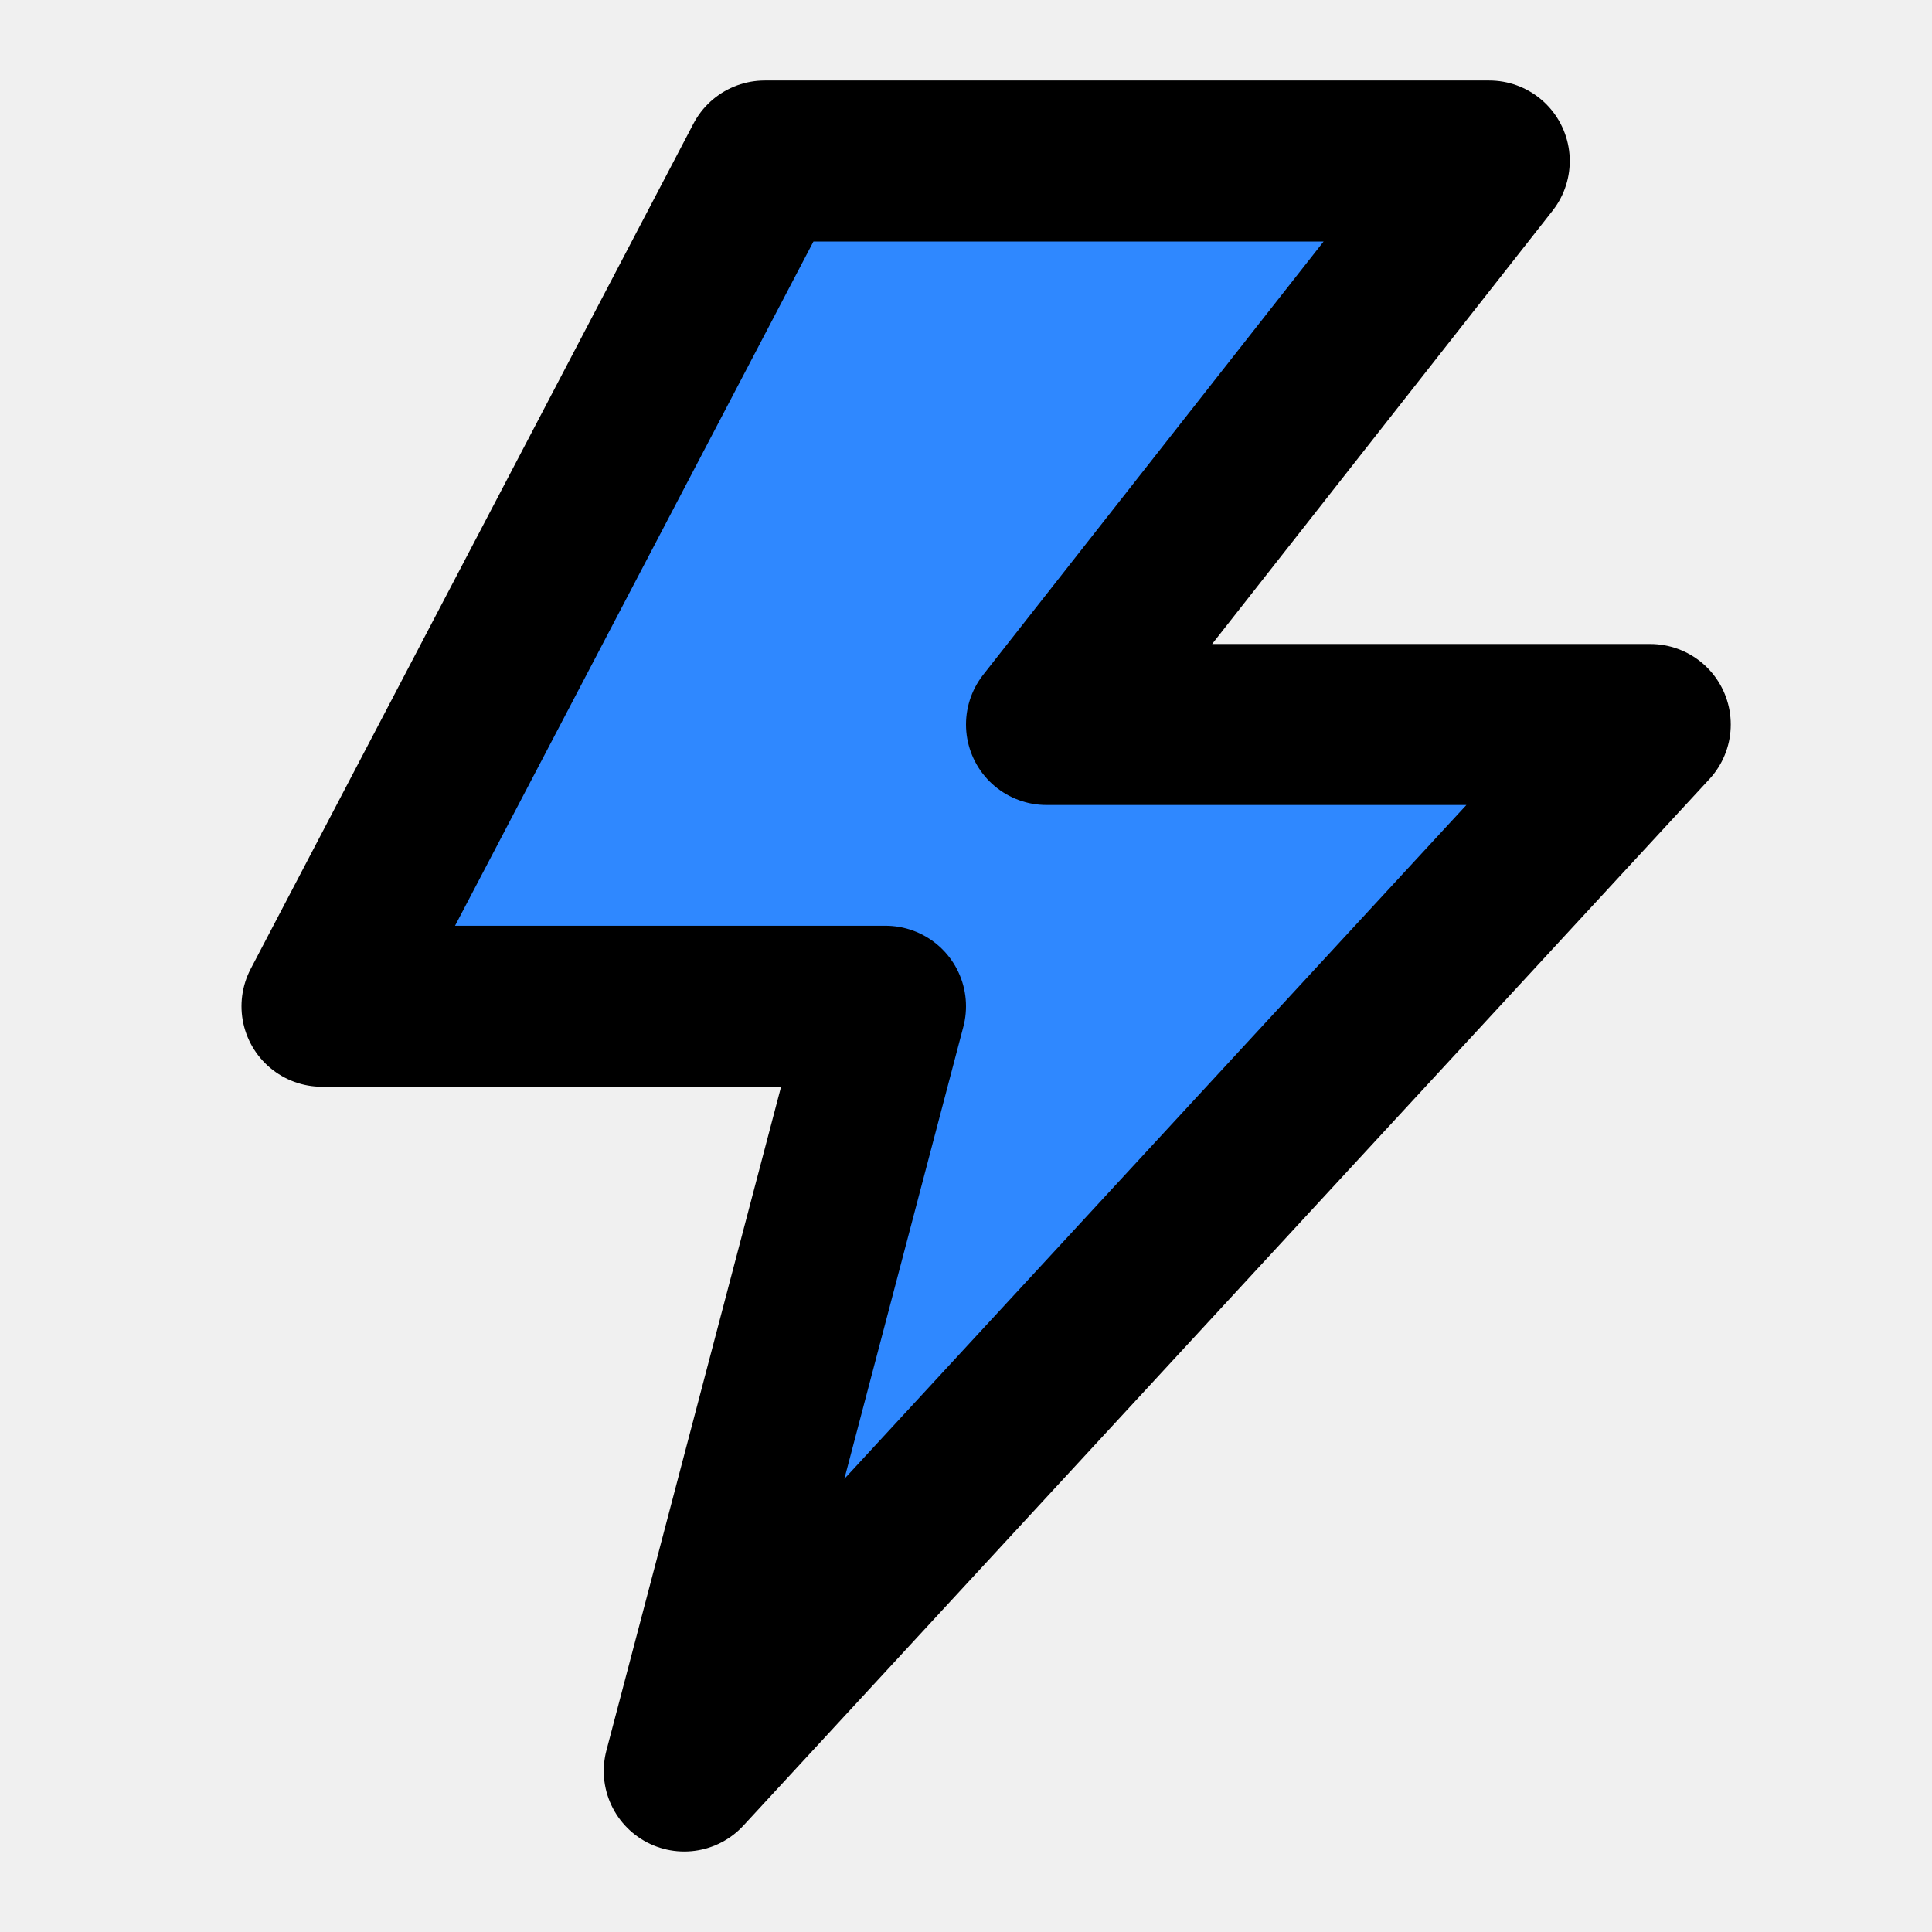
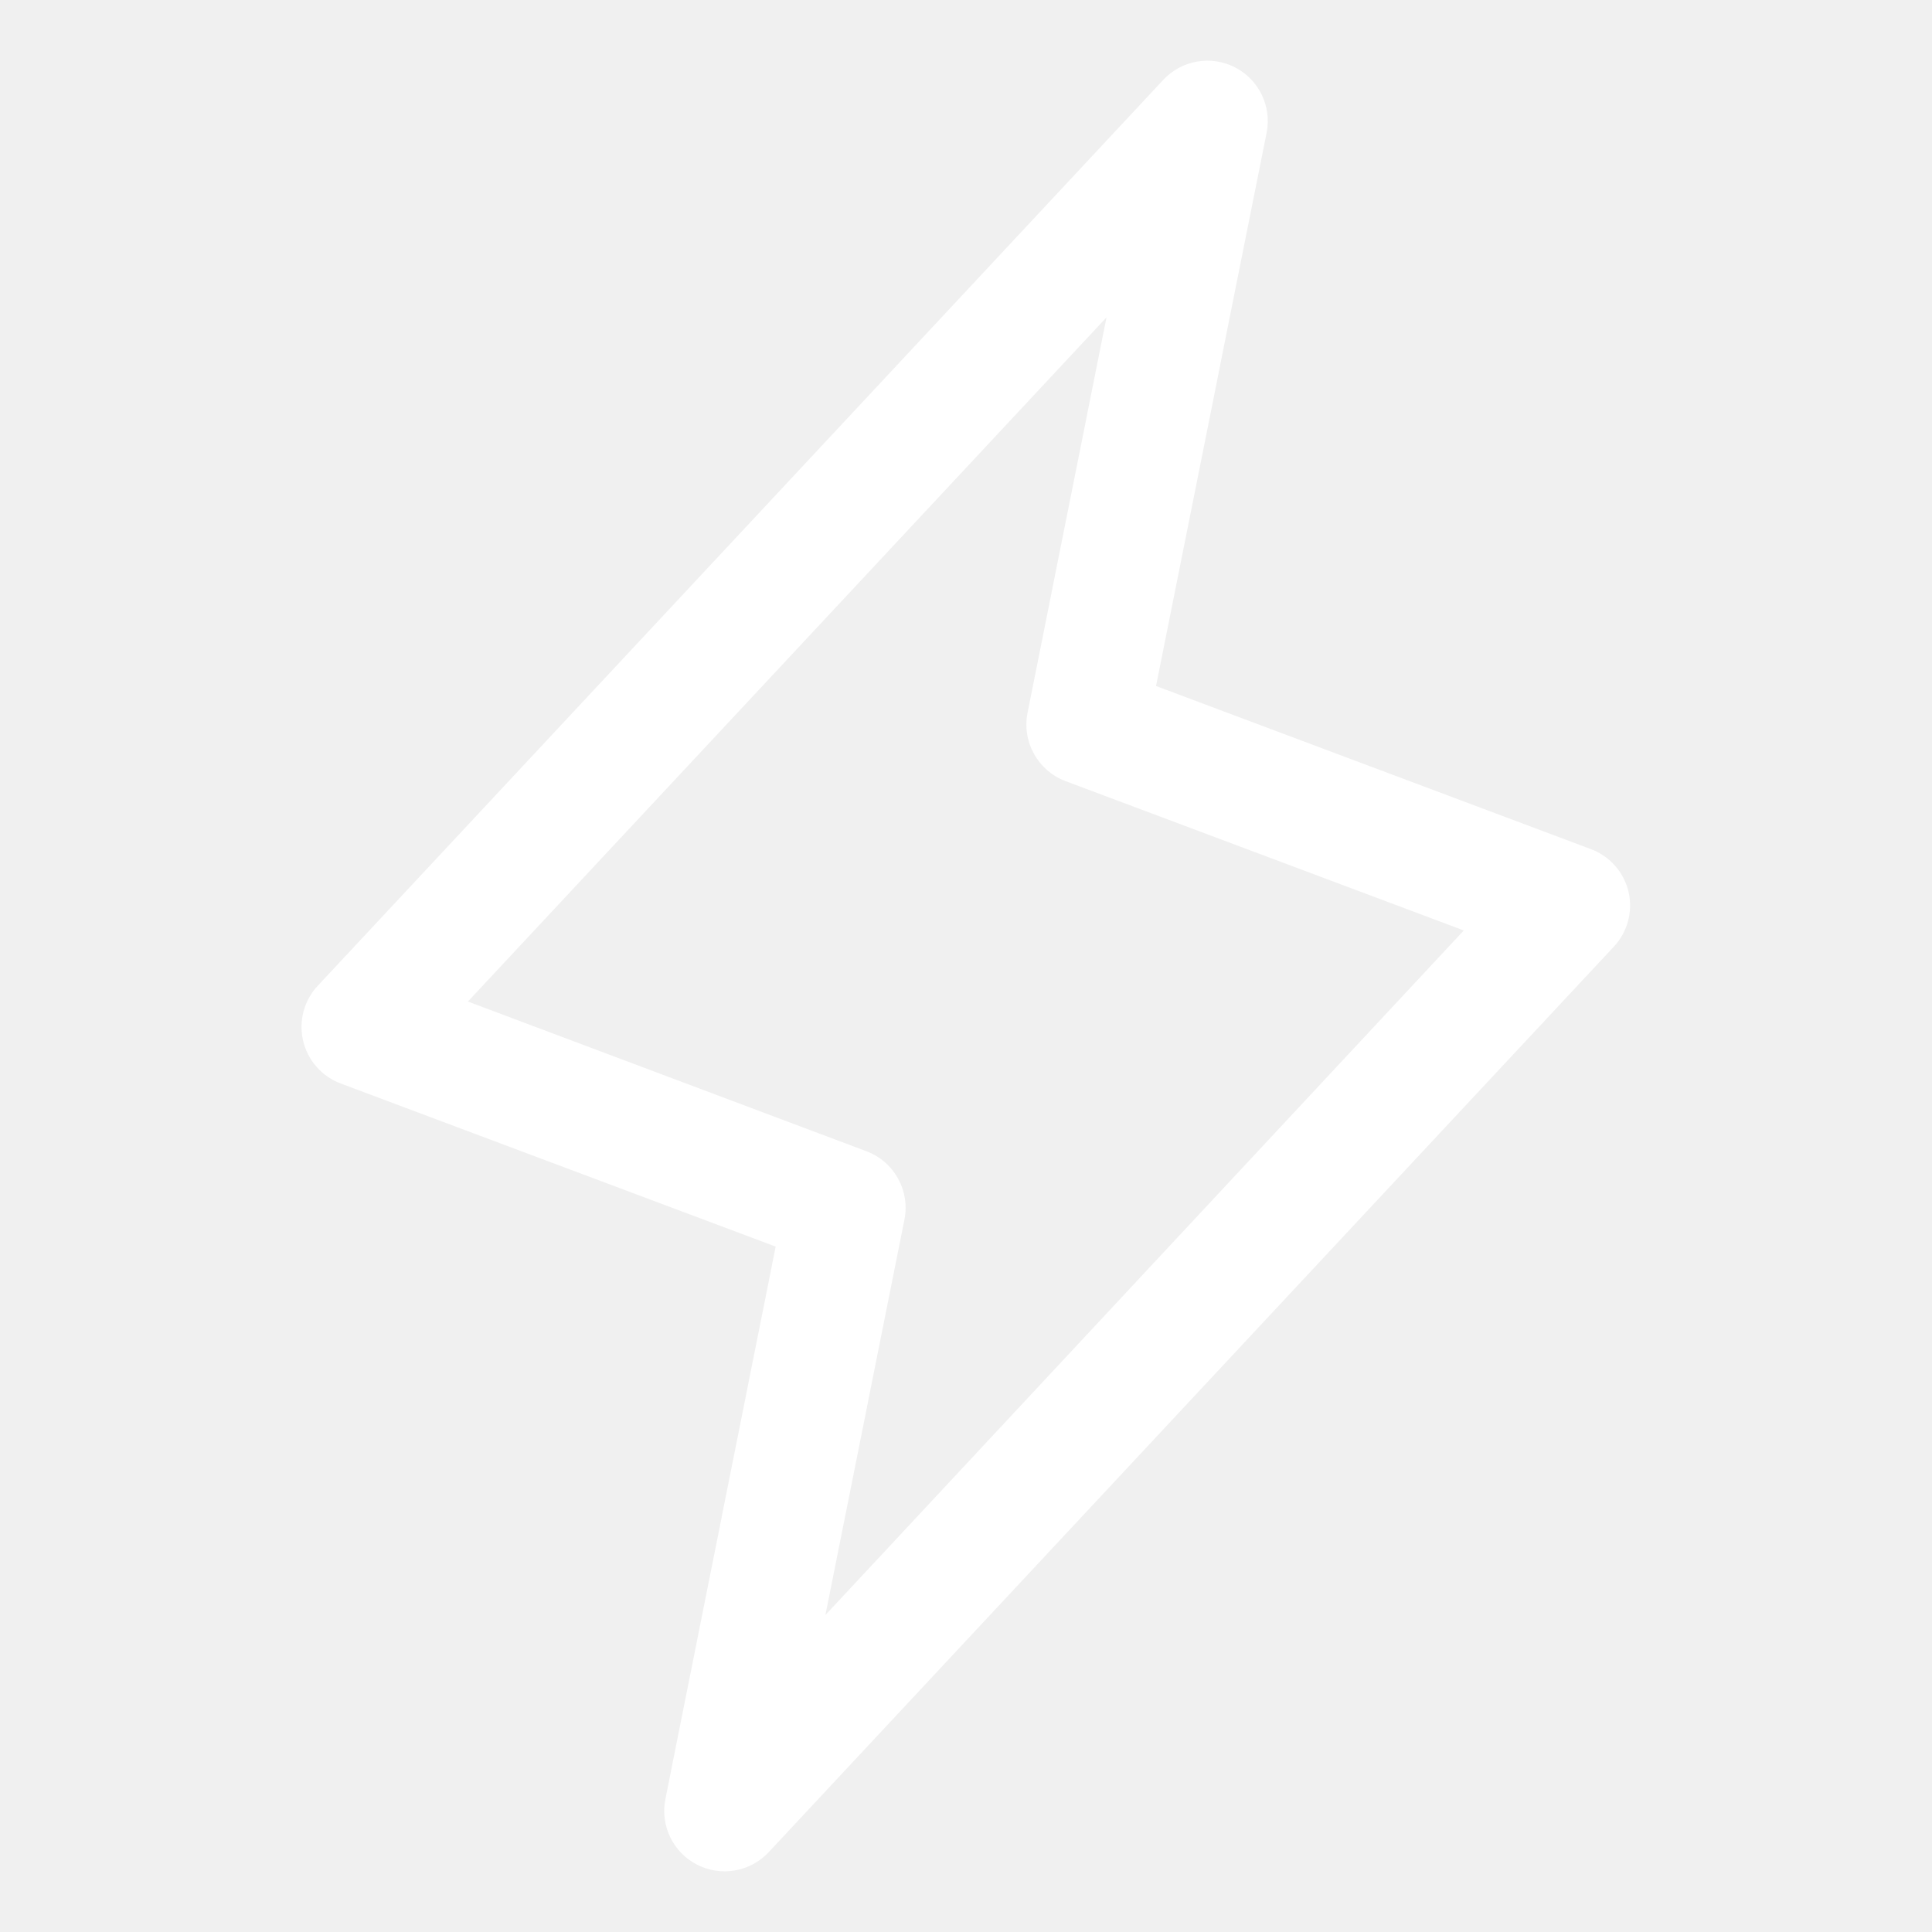
- <svg xmlns="http://www.w3.org/2000/svg" width="800px" height="800px" viewBox="0 0 48 48" fill="none">
-   <rect width="48" height="48" fill="white" fill-opacity="0.01" />
-   <path d="M19 4H37L26 18H41L17 44L22 25H8L19 4Z" fill="#2F88FF" stroke="#000000" stroke-width="4" stroke-linejoin="round" />
+ <svg xmlns="http://www.w3.org/2000/svg" width="32" height="32" fill="#fff" viewBox="0 0 256 256">
+   <path d="M215.79,118.17a8,8,0,0,0-5-5.66L153.18,90.9l14.66-73.33a8,8,0,0,0-13.69-7l-112,120a8,8,0,0,0,3,13l57.63,21.61L88.16,238.43a8,8,0,0,0,13.69,7l112-120A8,8,0,0,0,215.79,118.17ZM109.37,214l10.47-52.38a8,8,0,0,0-5-9.06L62,132.71l84.62-90.66L136.16,94.43a8,8,0,0,0,5,9.06l52.8,19.8Z" />
</svg>
